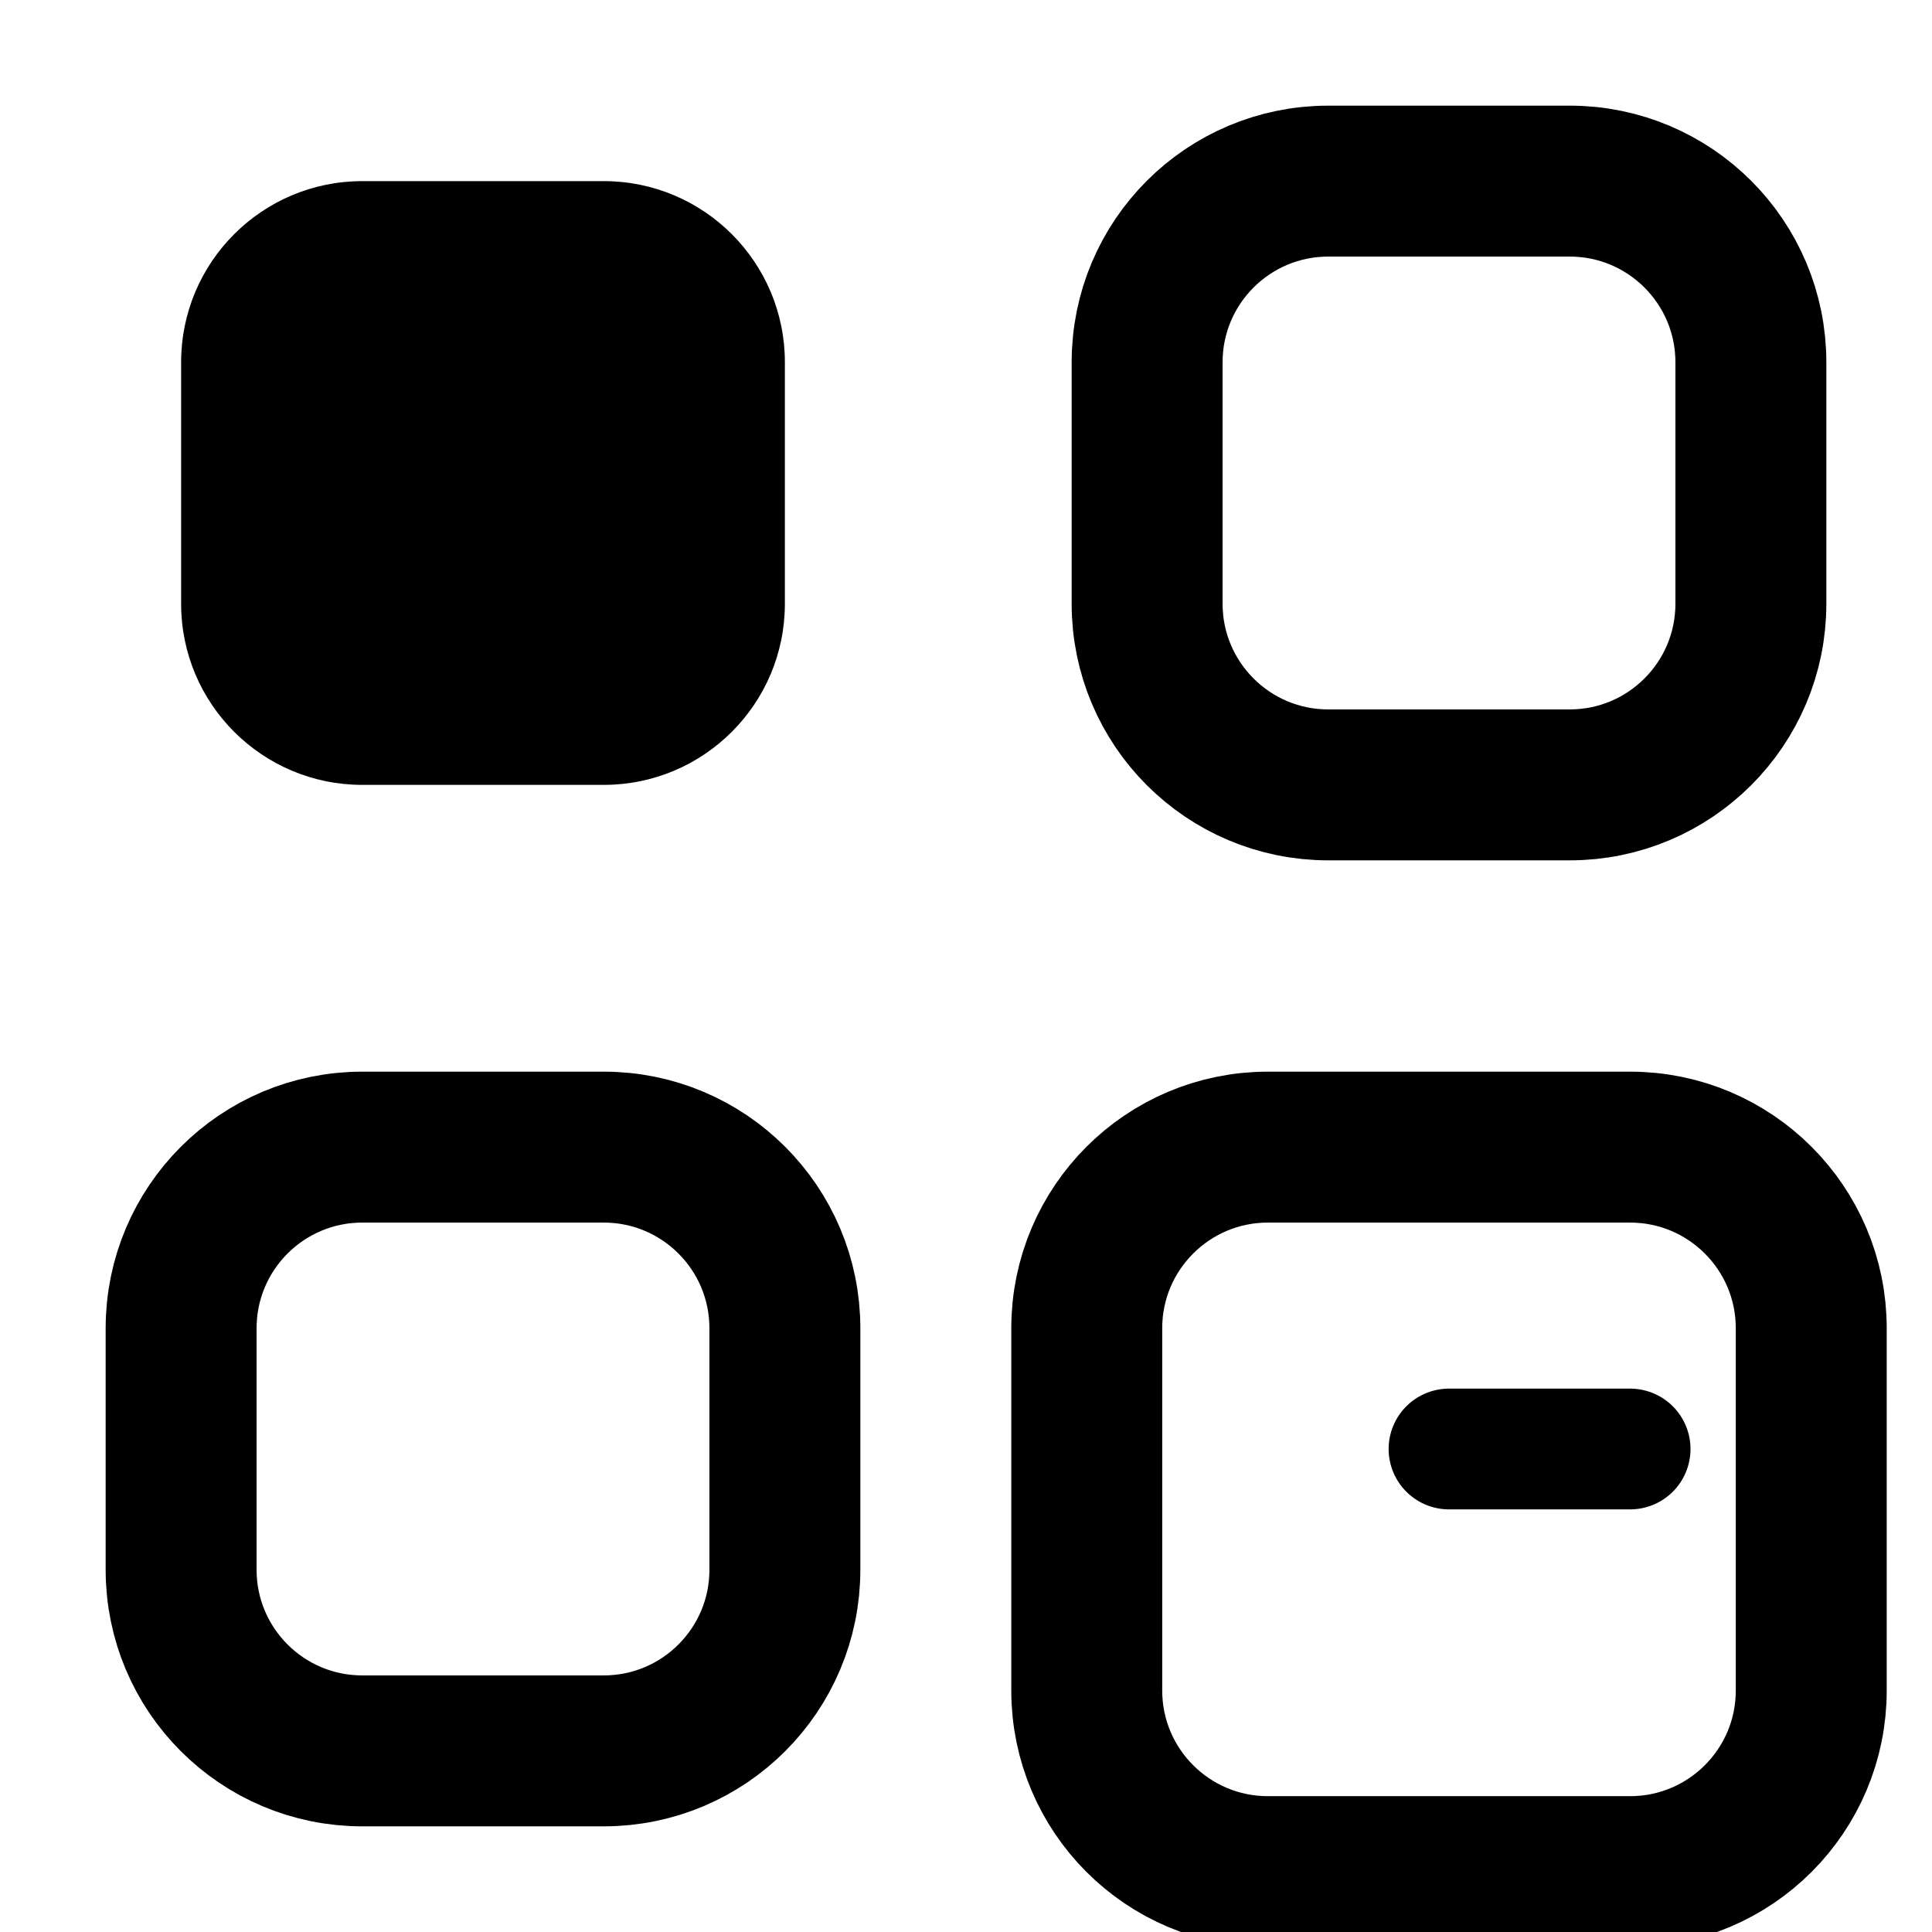
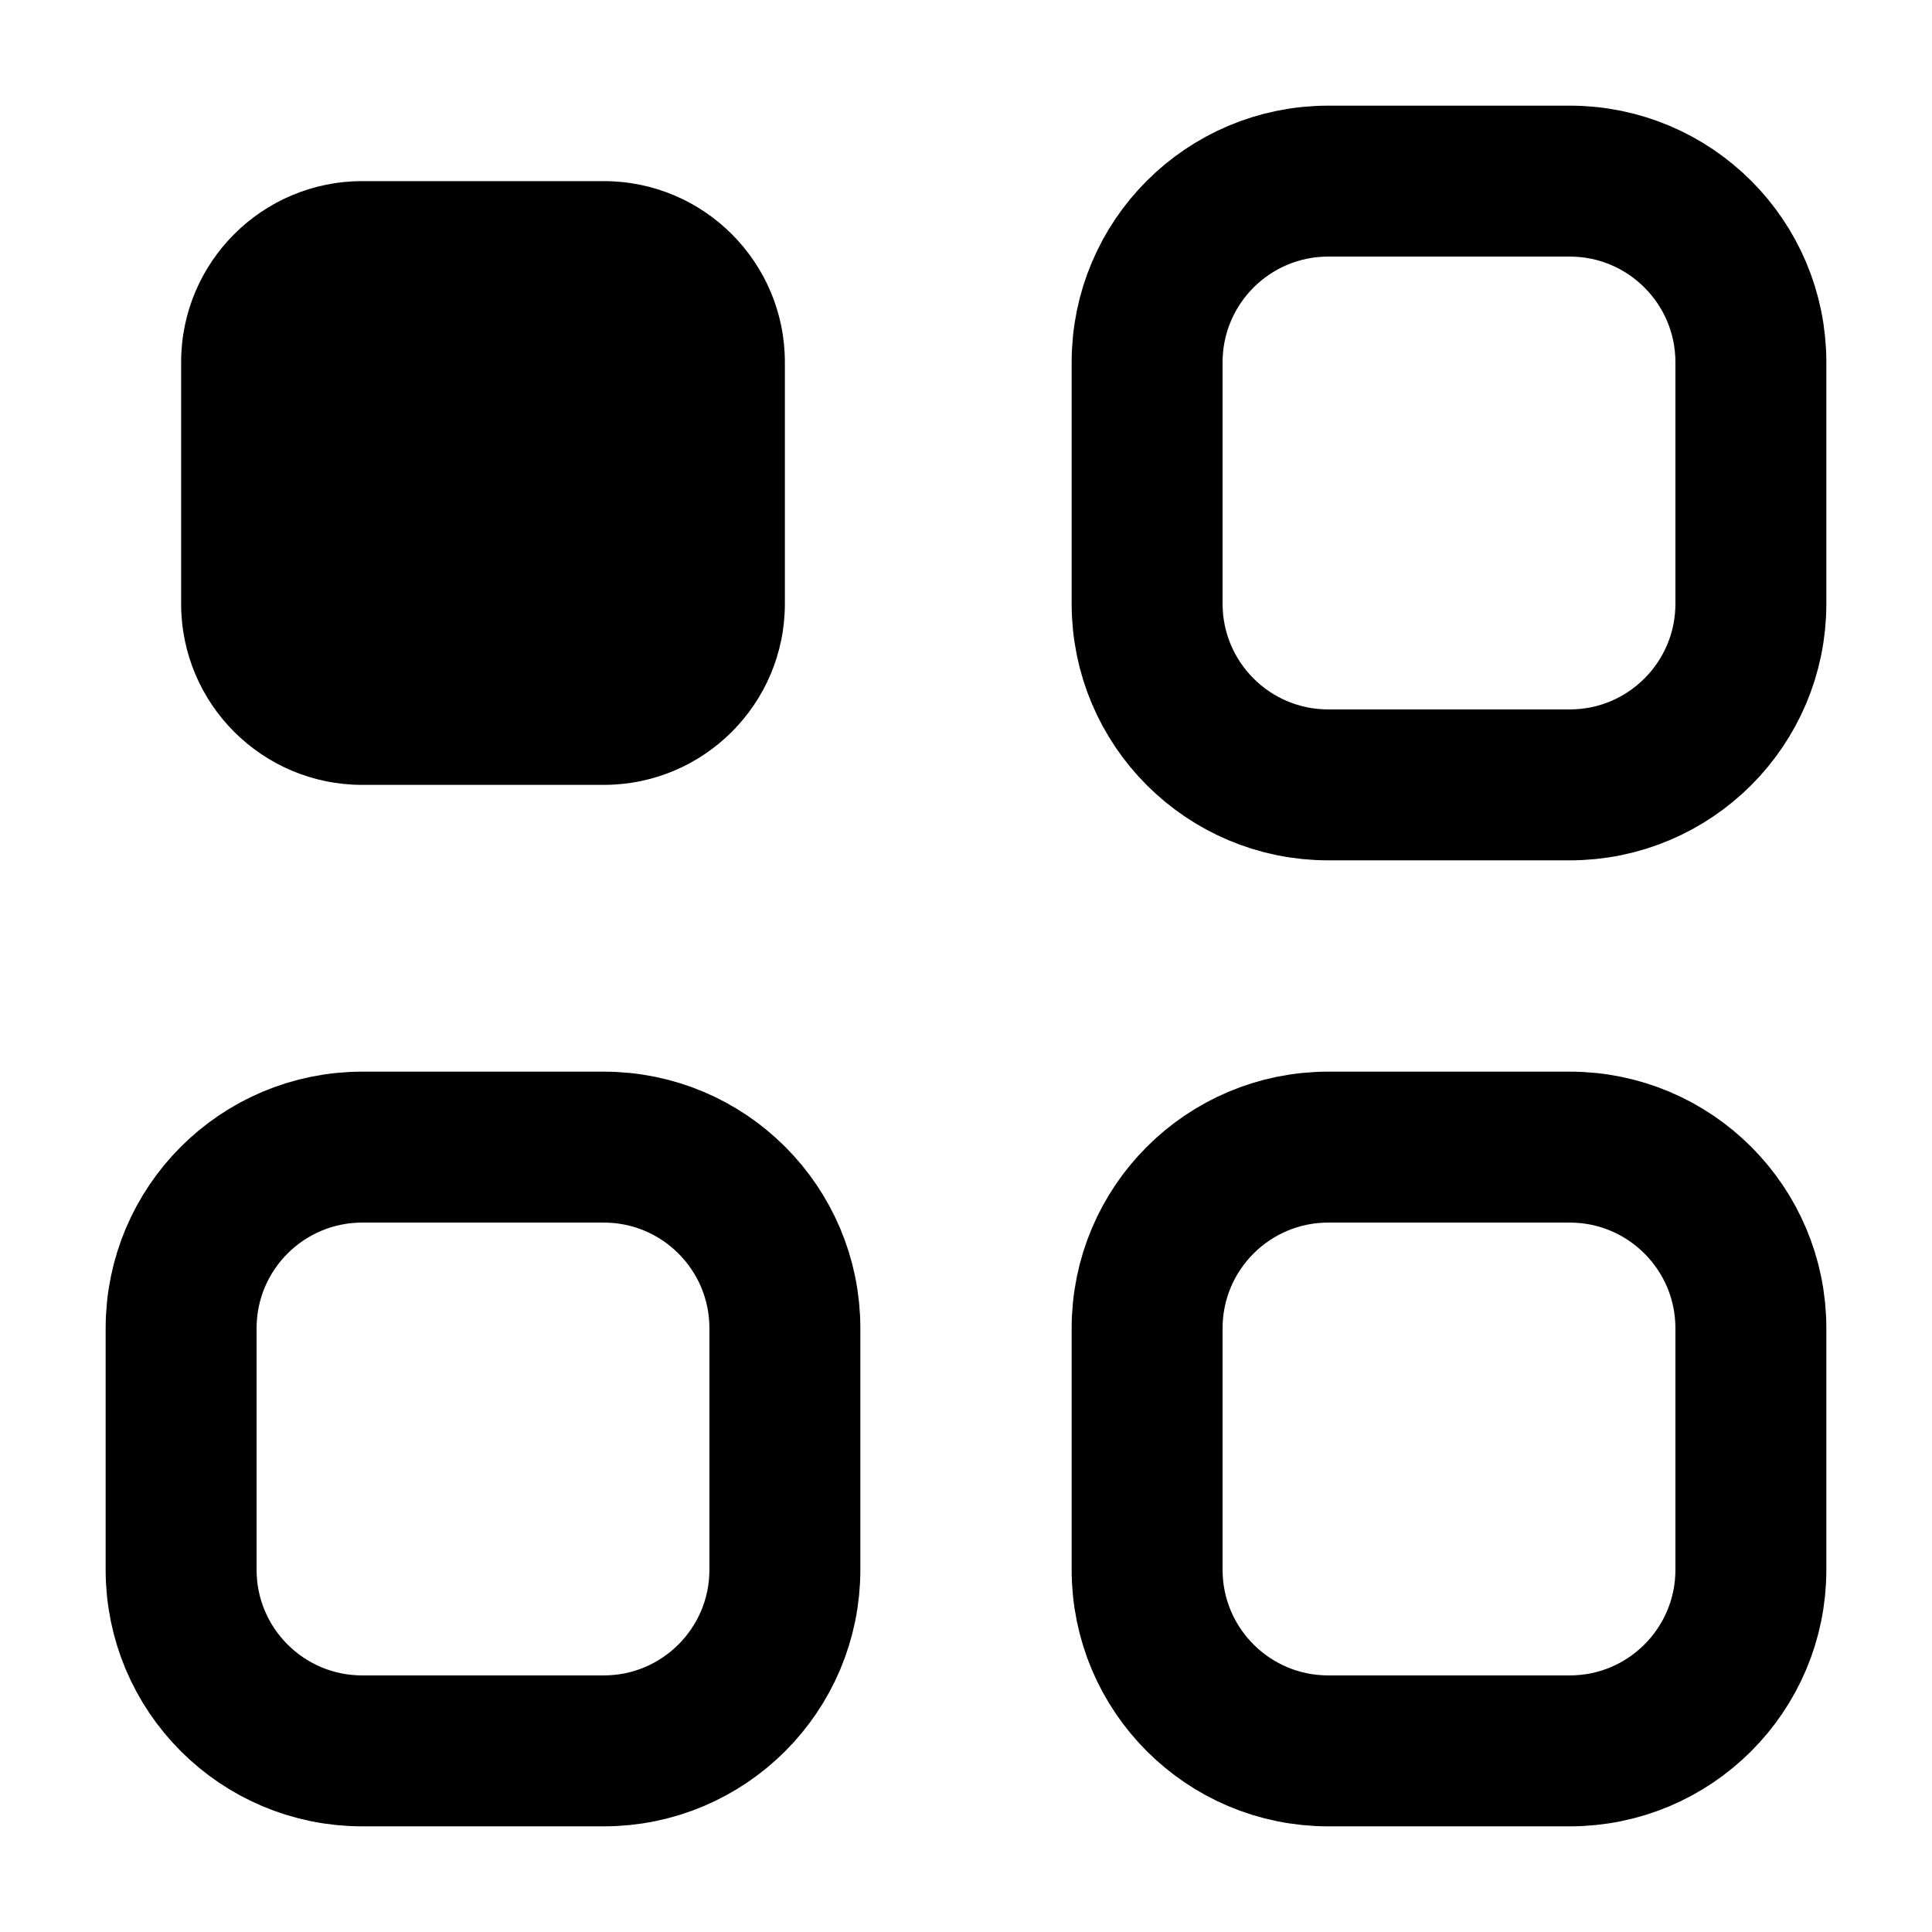
<svg xmlns="http://www.w3.org/2000/svg" viewBox="0 0 32 32" fill="none" stroke="currentColor" stroke-width="2.5" stroke-linecap="round" stroke-linejoin="round">
  <rect x="3" y="3" width="10" height="10" rx="3" fill="currentColor" stroke="none" />
  <rect x="19" y="3" width="10" height="10" rx="3" />
  <rect x="3" y="19" width="10" height="10" rx="3" />
-   <path d="M21 19h6a3 3 0 0 1 3 3v6a3 3 0 0 1-3 3h-6a3 3 0 0 1-3-3v-6a3 3 0 0 1 3-3z" />
-   <path d="M24 24h3" stroke-width="2" />
+   <rect x="19" y="19" width="10" height="10" rx="3" />
</svg>
